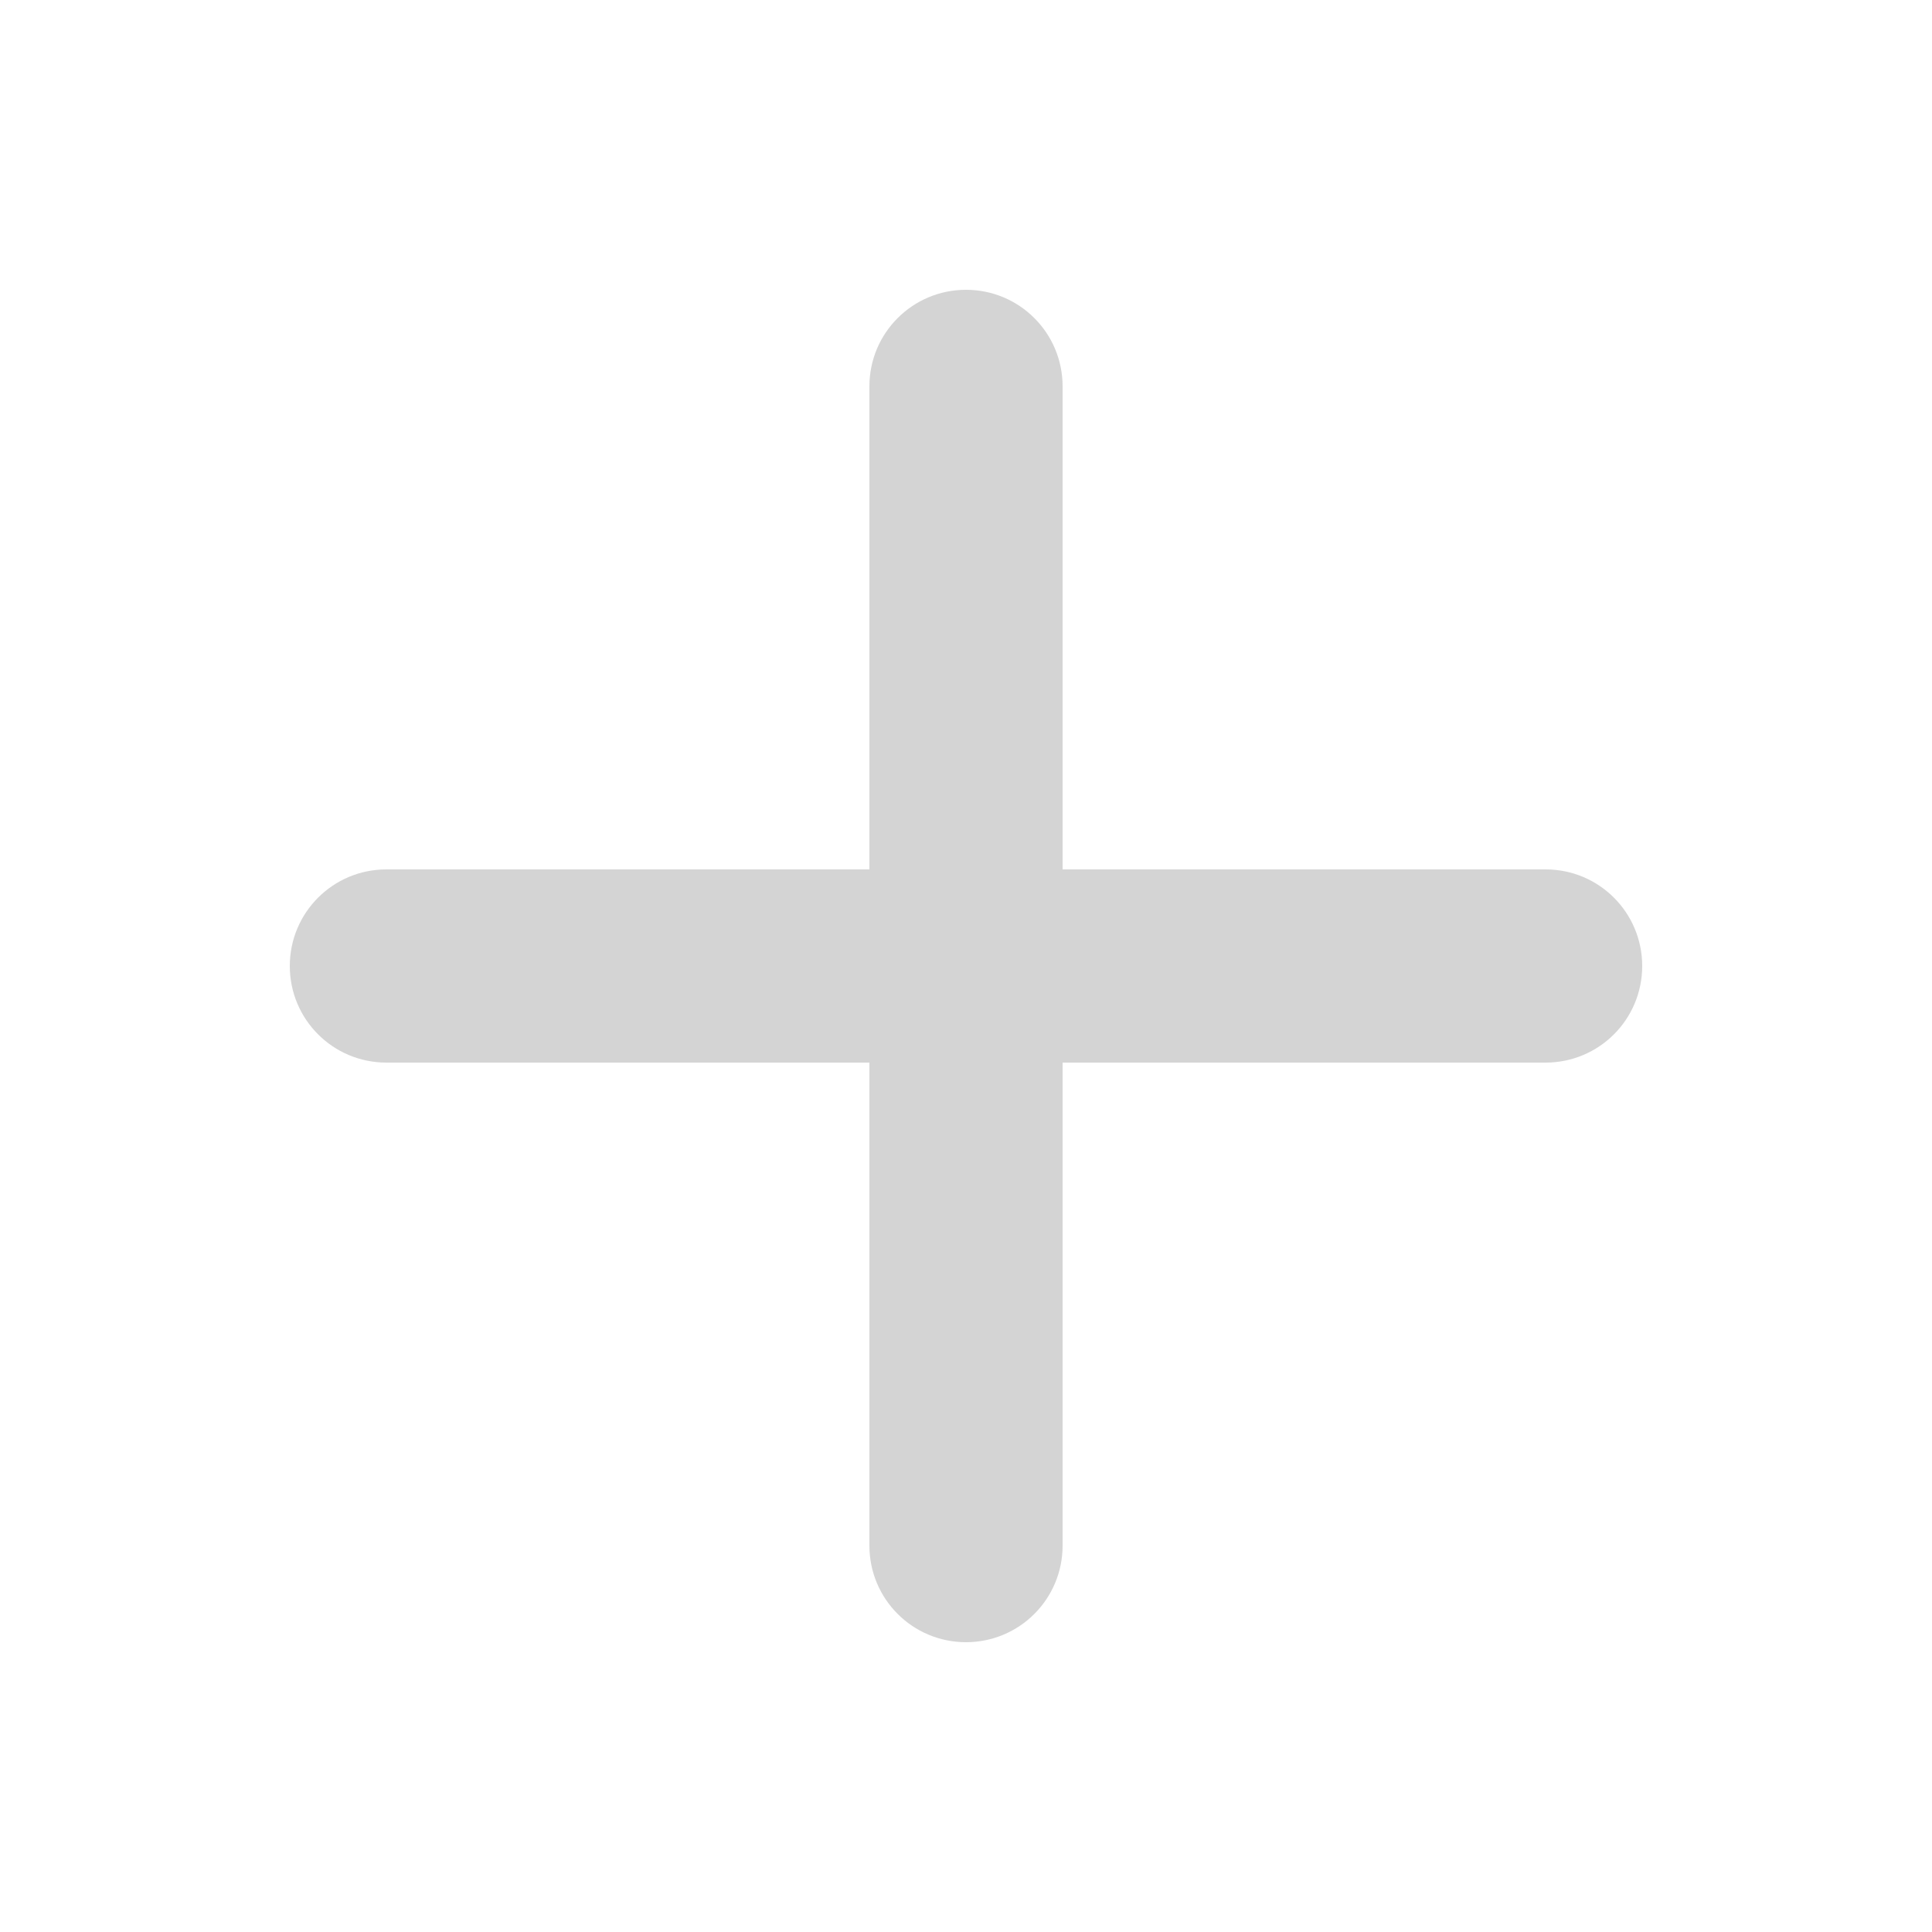
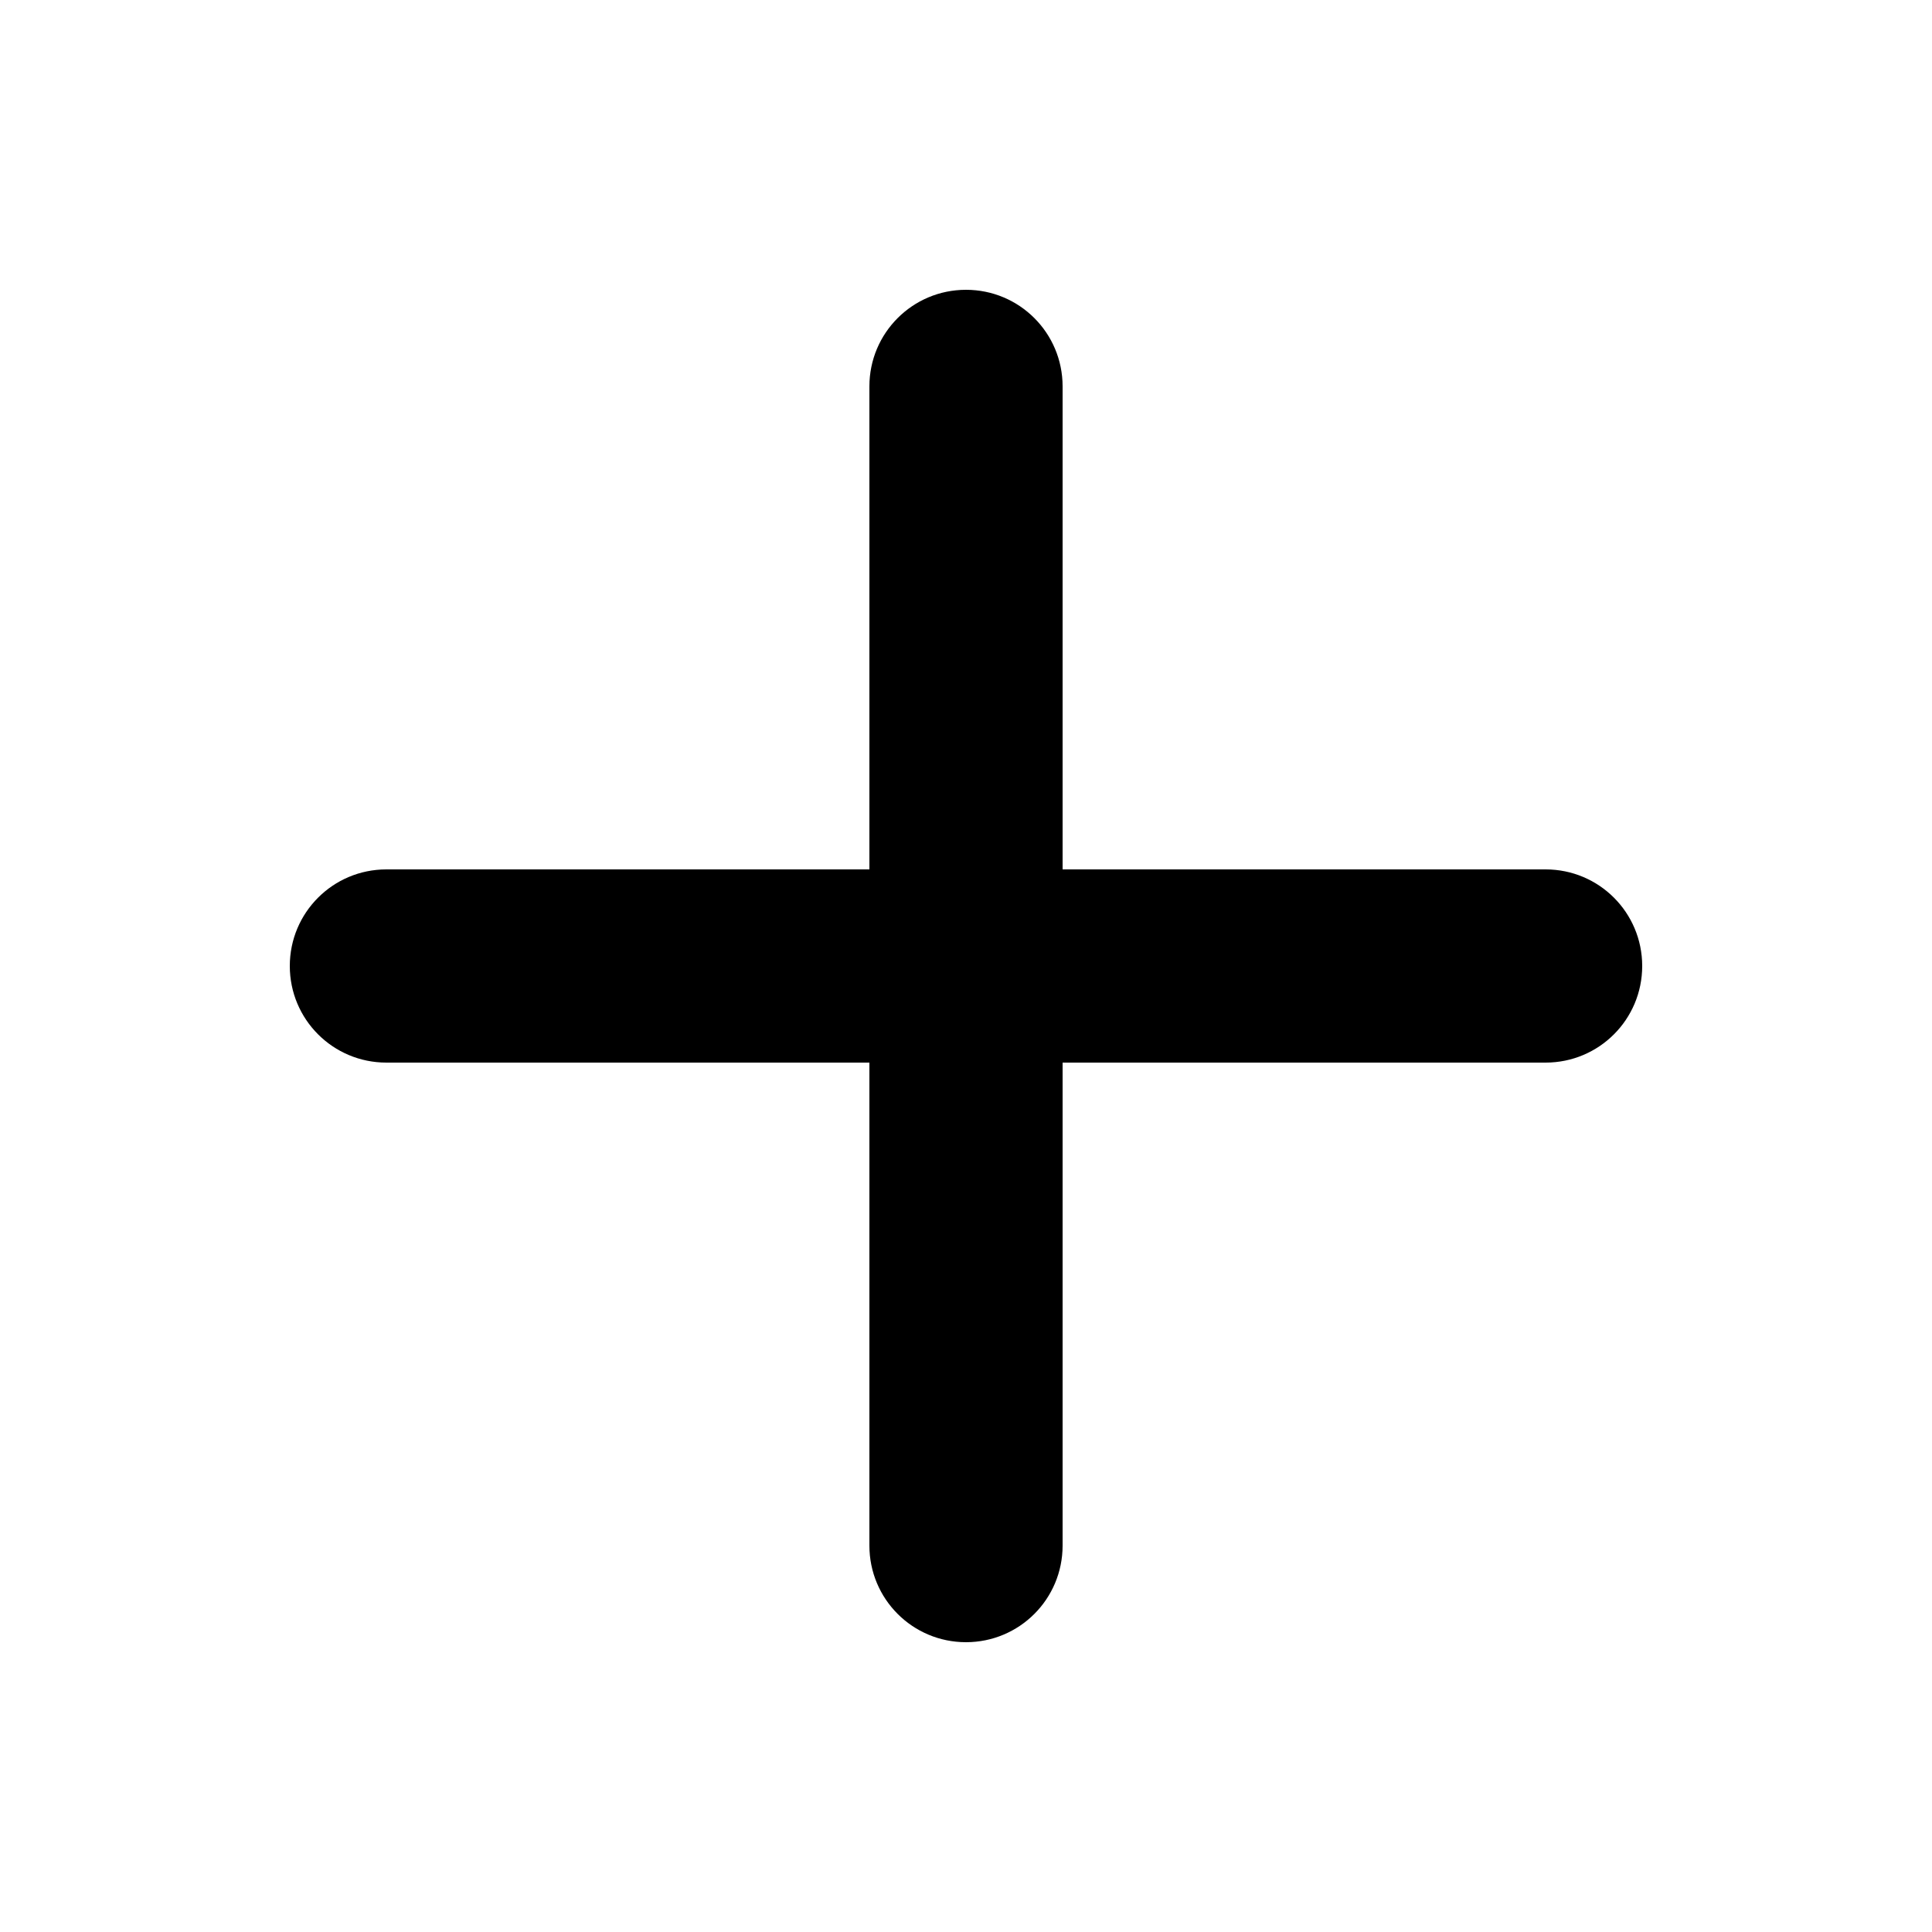
<svg xmlns="http://www.w3.org/2000/svg" viewBox="0 0 640 640">
-   <path fill="#d4d4d4" d="M352 128C352 110.3 337.7 96 320 96C302.3 96 288 110.3 288 128L288 288L128 288C110.3 288 96 302.3 96 320C96 337.7 110.3 352 128 352L288 352L288 512C288 529.7 302.3 544 320 544C337.7 544 352 529.7 352 512L352 352L512 352C529.7 352 544 337.7 544 320C544 302.3 529.7 288 512 288L352 288L352 128z" />
+   <path fill="#000" d="M352 128C352 110.3 337.7 96 320 96C302.3 96 288 110.3 288 128L288 288L128 288C110.3 288 96 302.3 96 320C96 337.7 110.3 352 128 352L288 352L288 512C288 529.7 302.3 544 320 544C337.7 544 352 529.7 352 512L352 352L512 352C529.7 352 544 337.7 544 320C544 302.3 529.7 288 512 288L352 288L352 128z" />
</svg>
